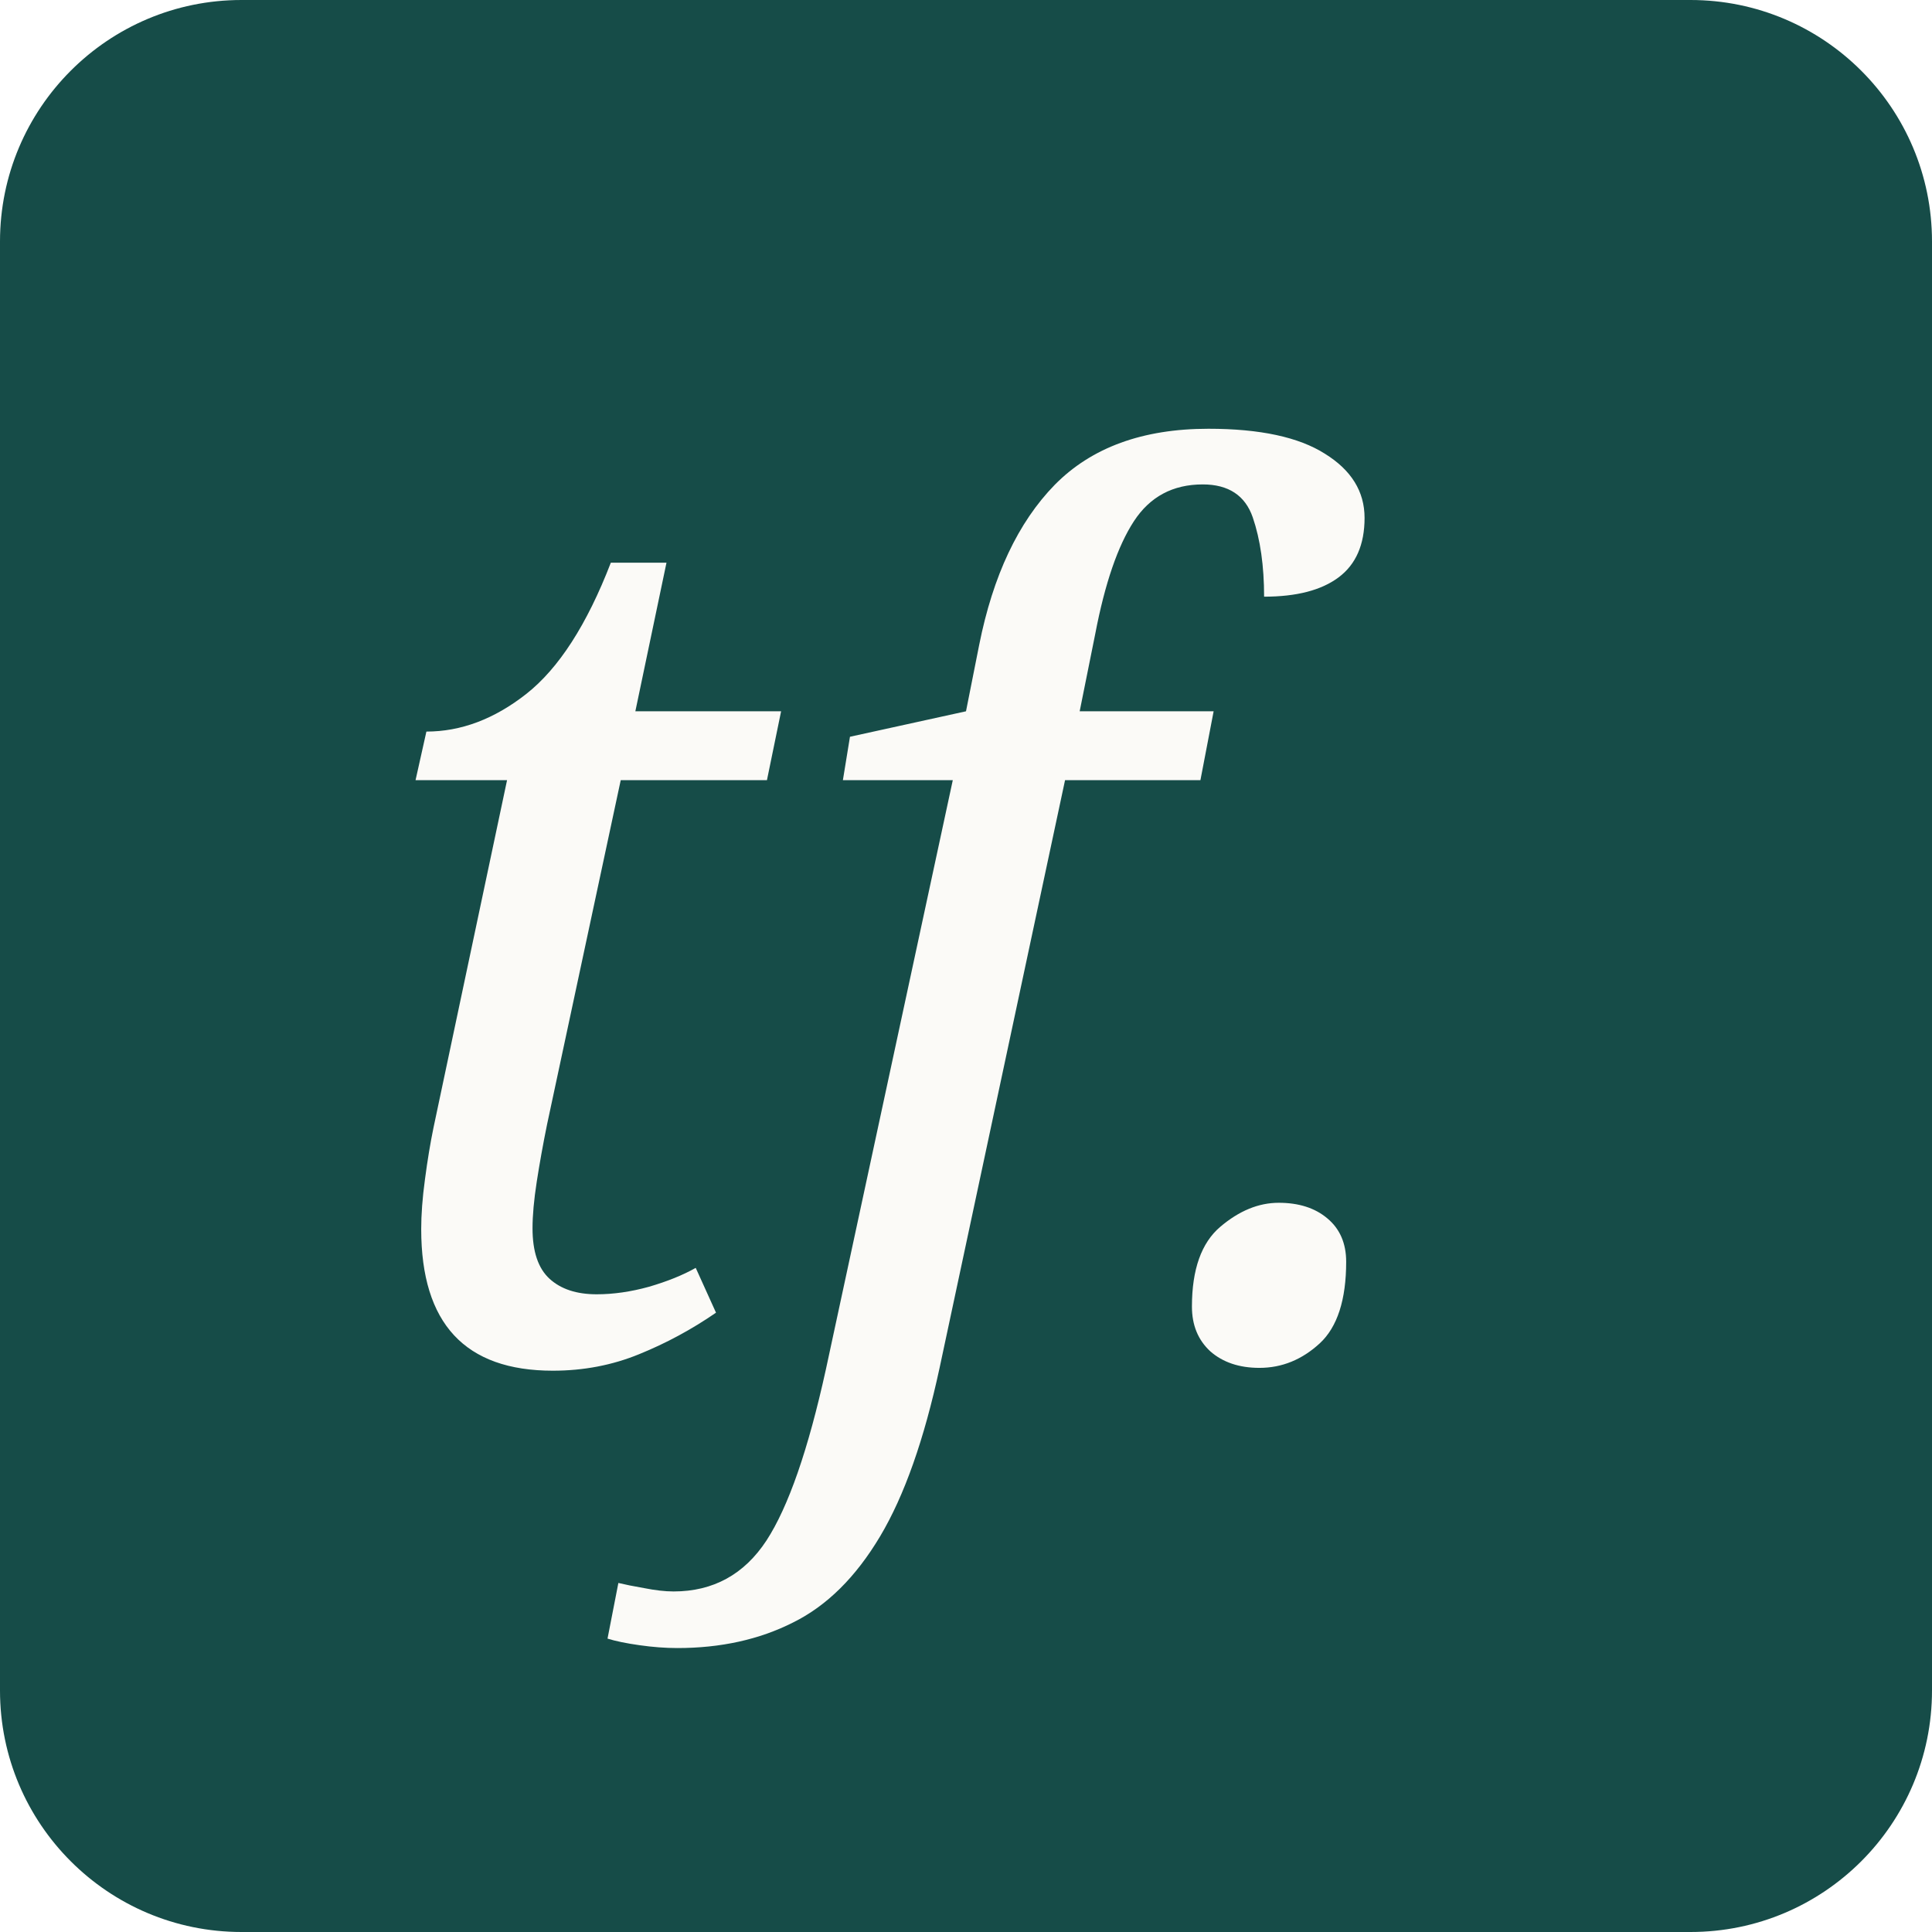
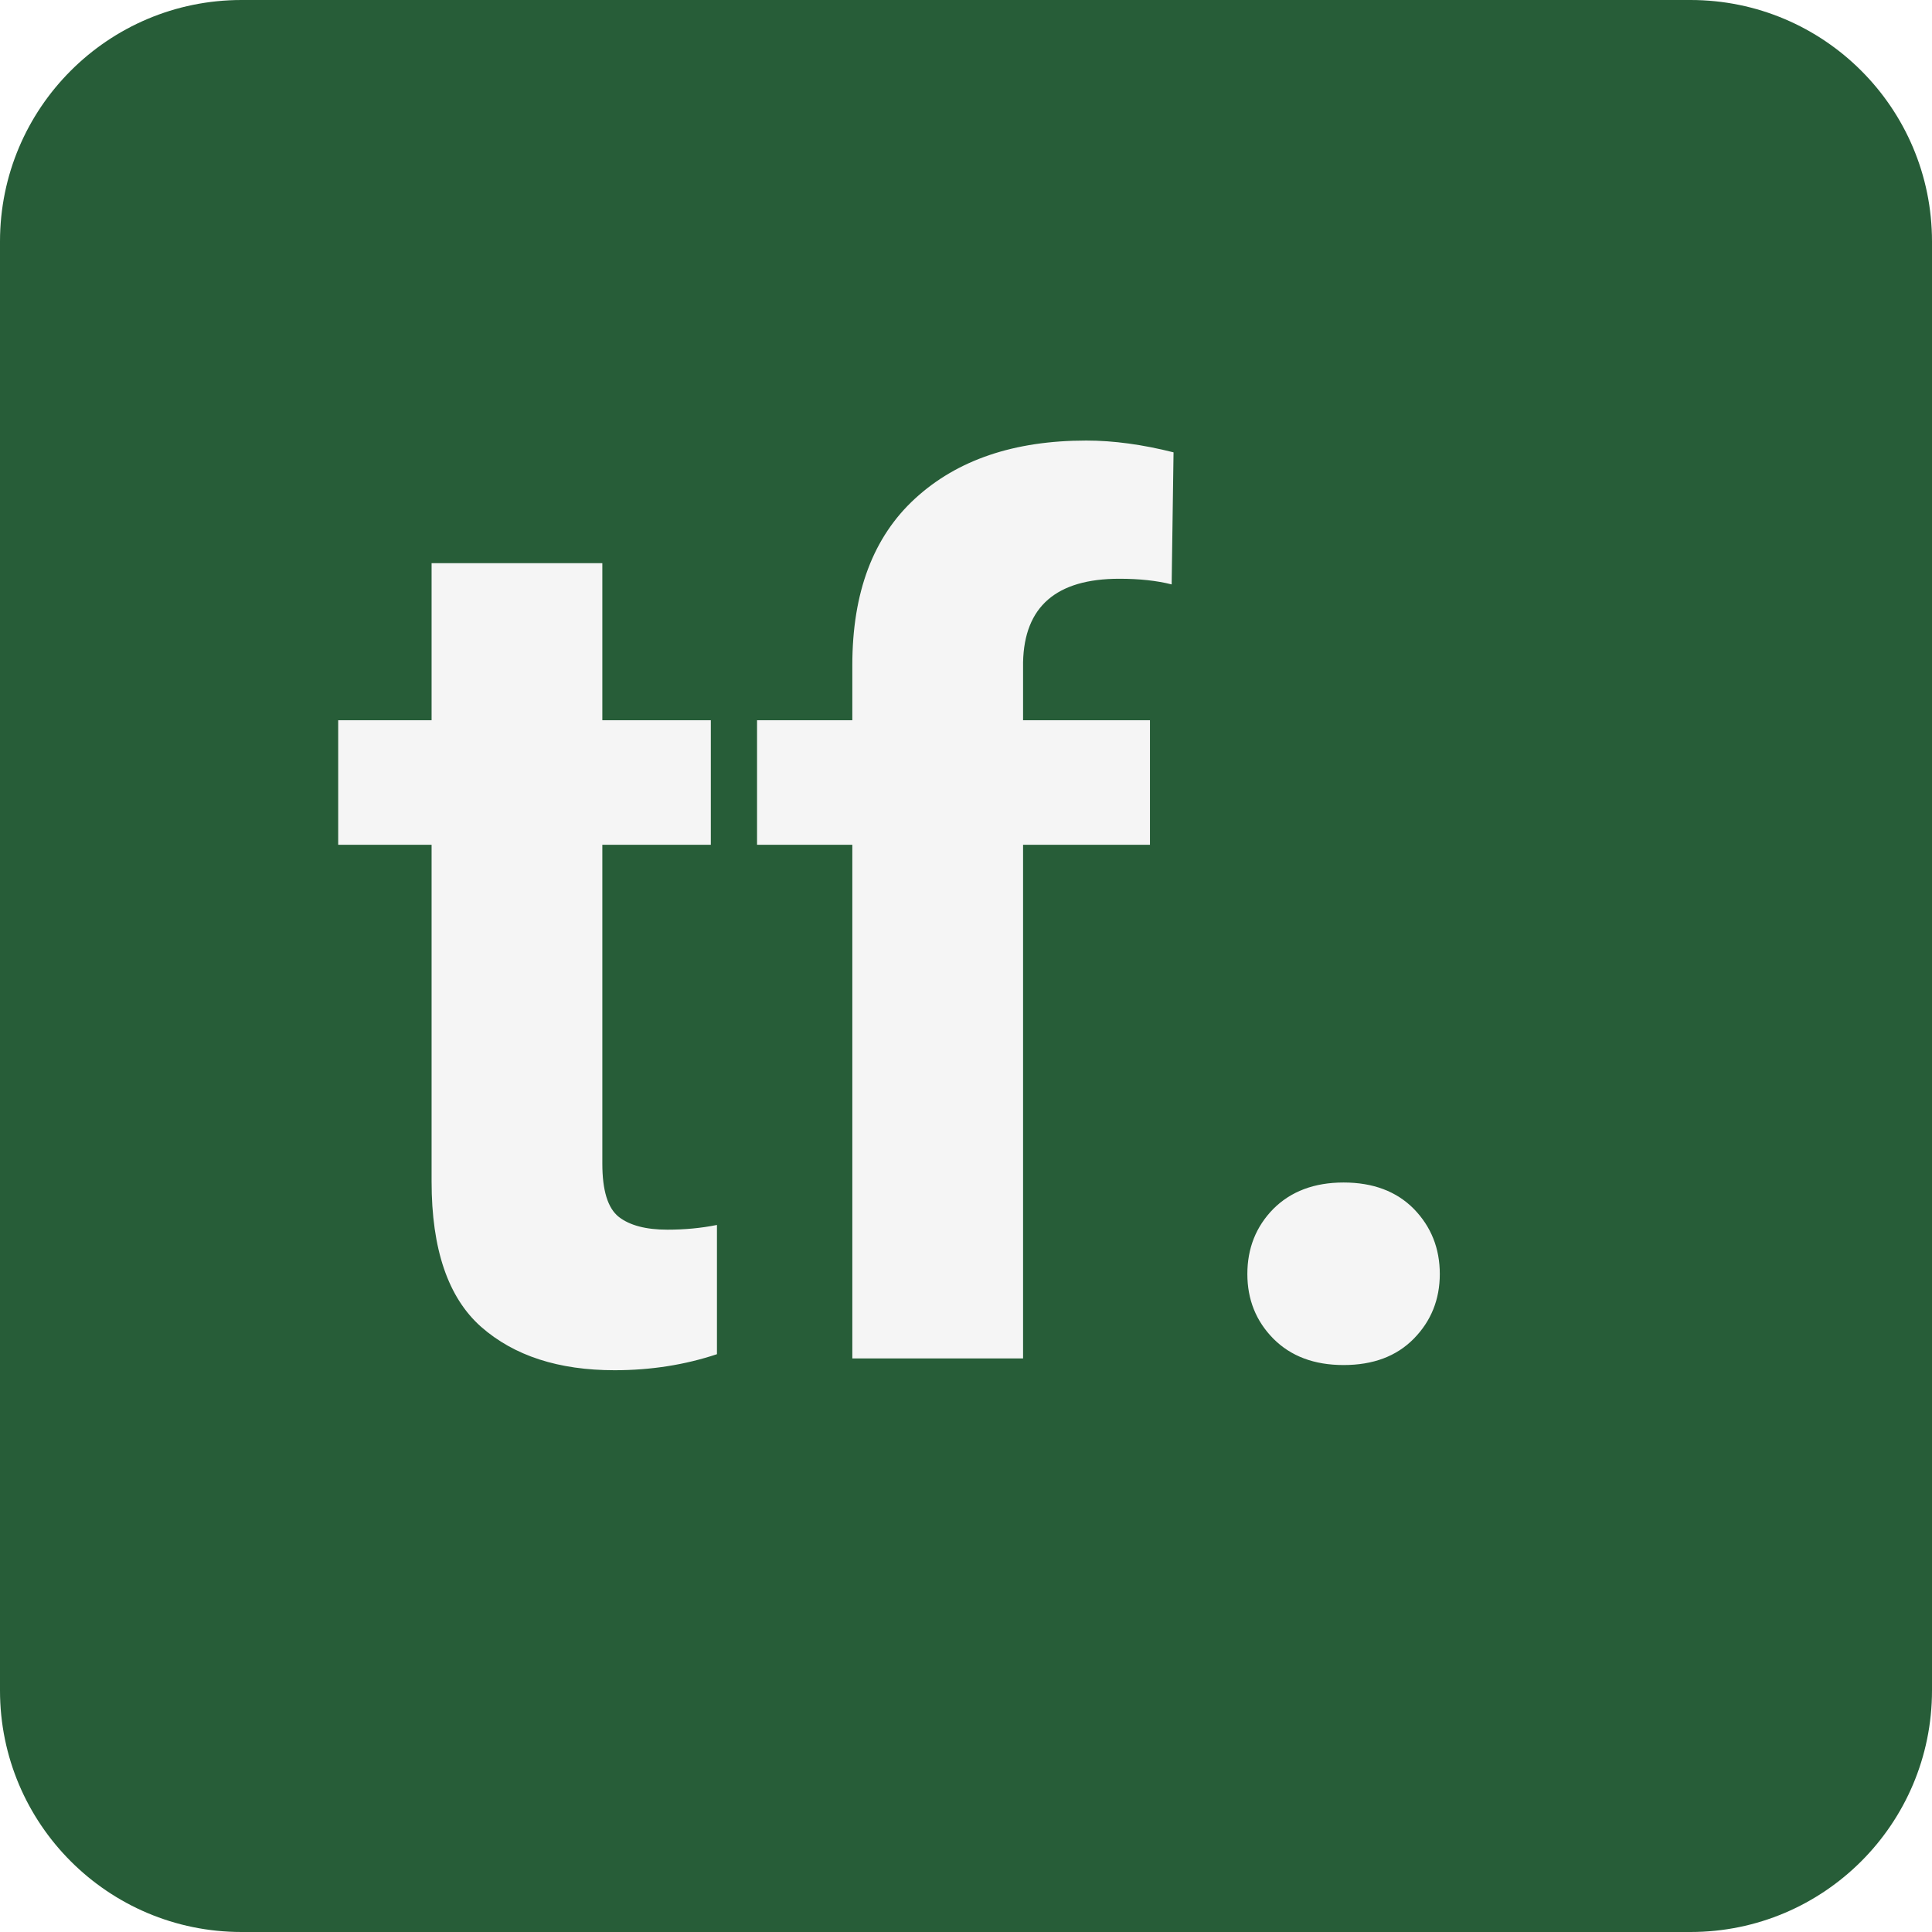
<svg xmlns="http://www.w3.org/2000/svg" viewBox="0 0 64 64">
-   <rect width="64" height="64" rx="8" fill="#164c48" />
-   <text x="11" y="45" font-family="Georgia,serif" font-style="italic" font-size="40" fill="#fbfaf7">tf.</text>
+   <rect width="64" height="64" rx="8" fill="#275D38" />
+   <text x="11" y="45" font-family="Roboto,Arial,sans-serif" font-weight="700" font-size="40" fill="#F5F5F5">tf.</text>
</svg>
